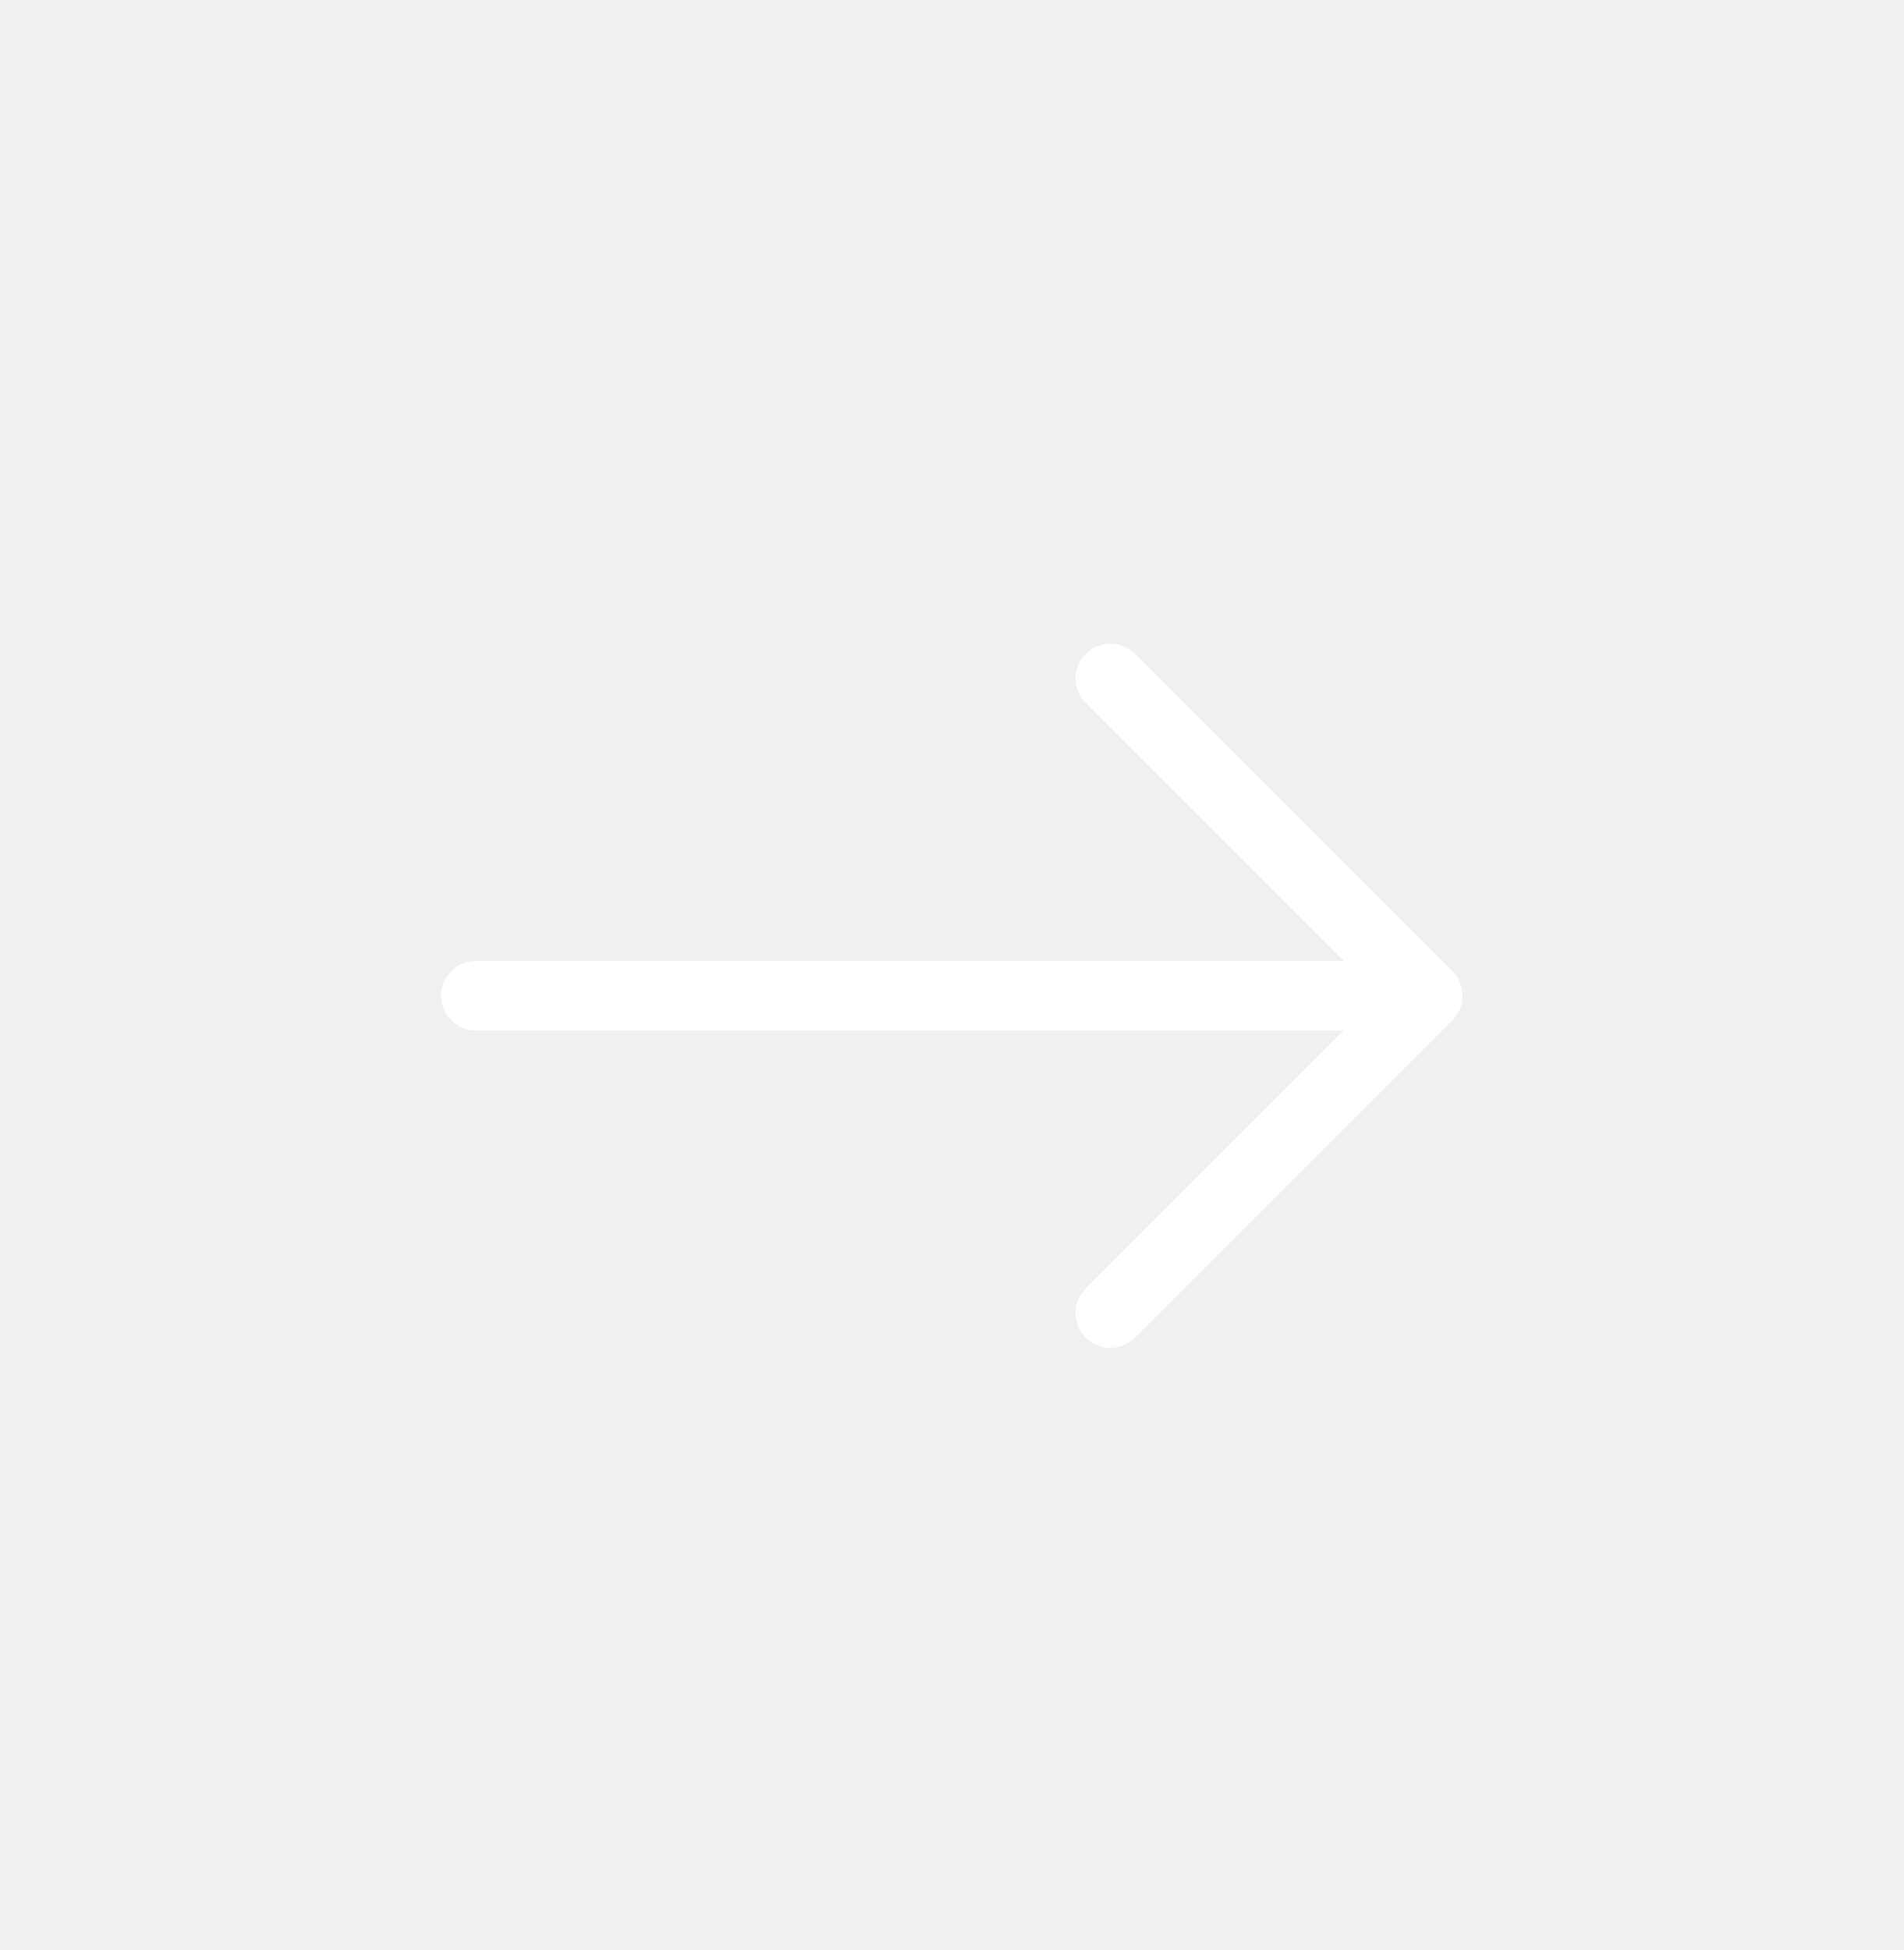
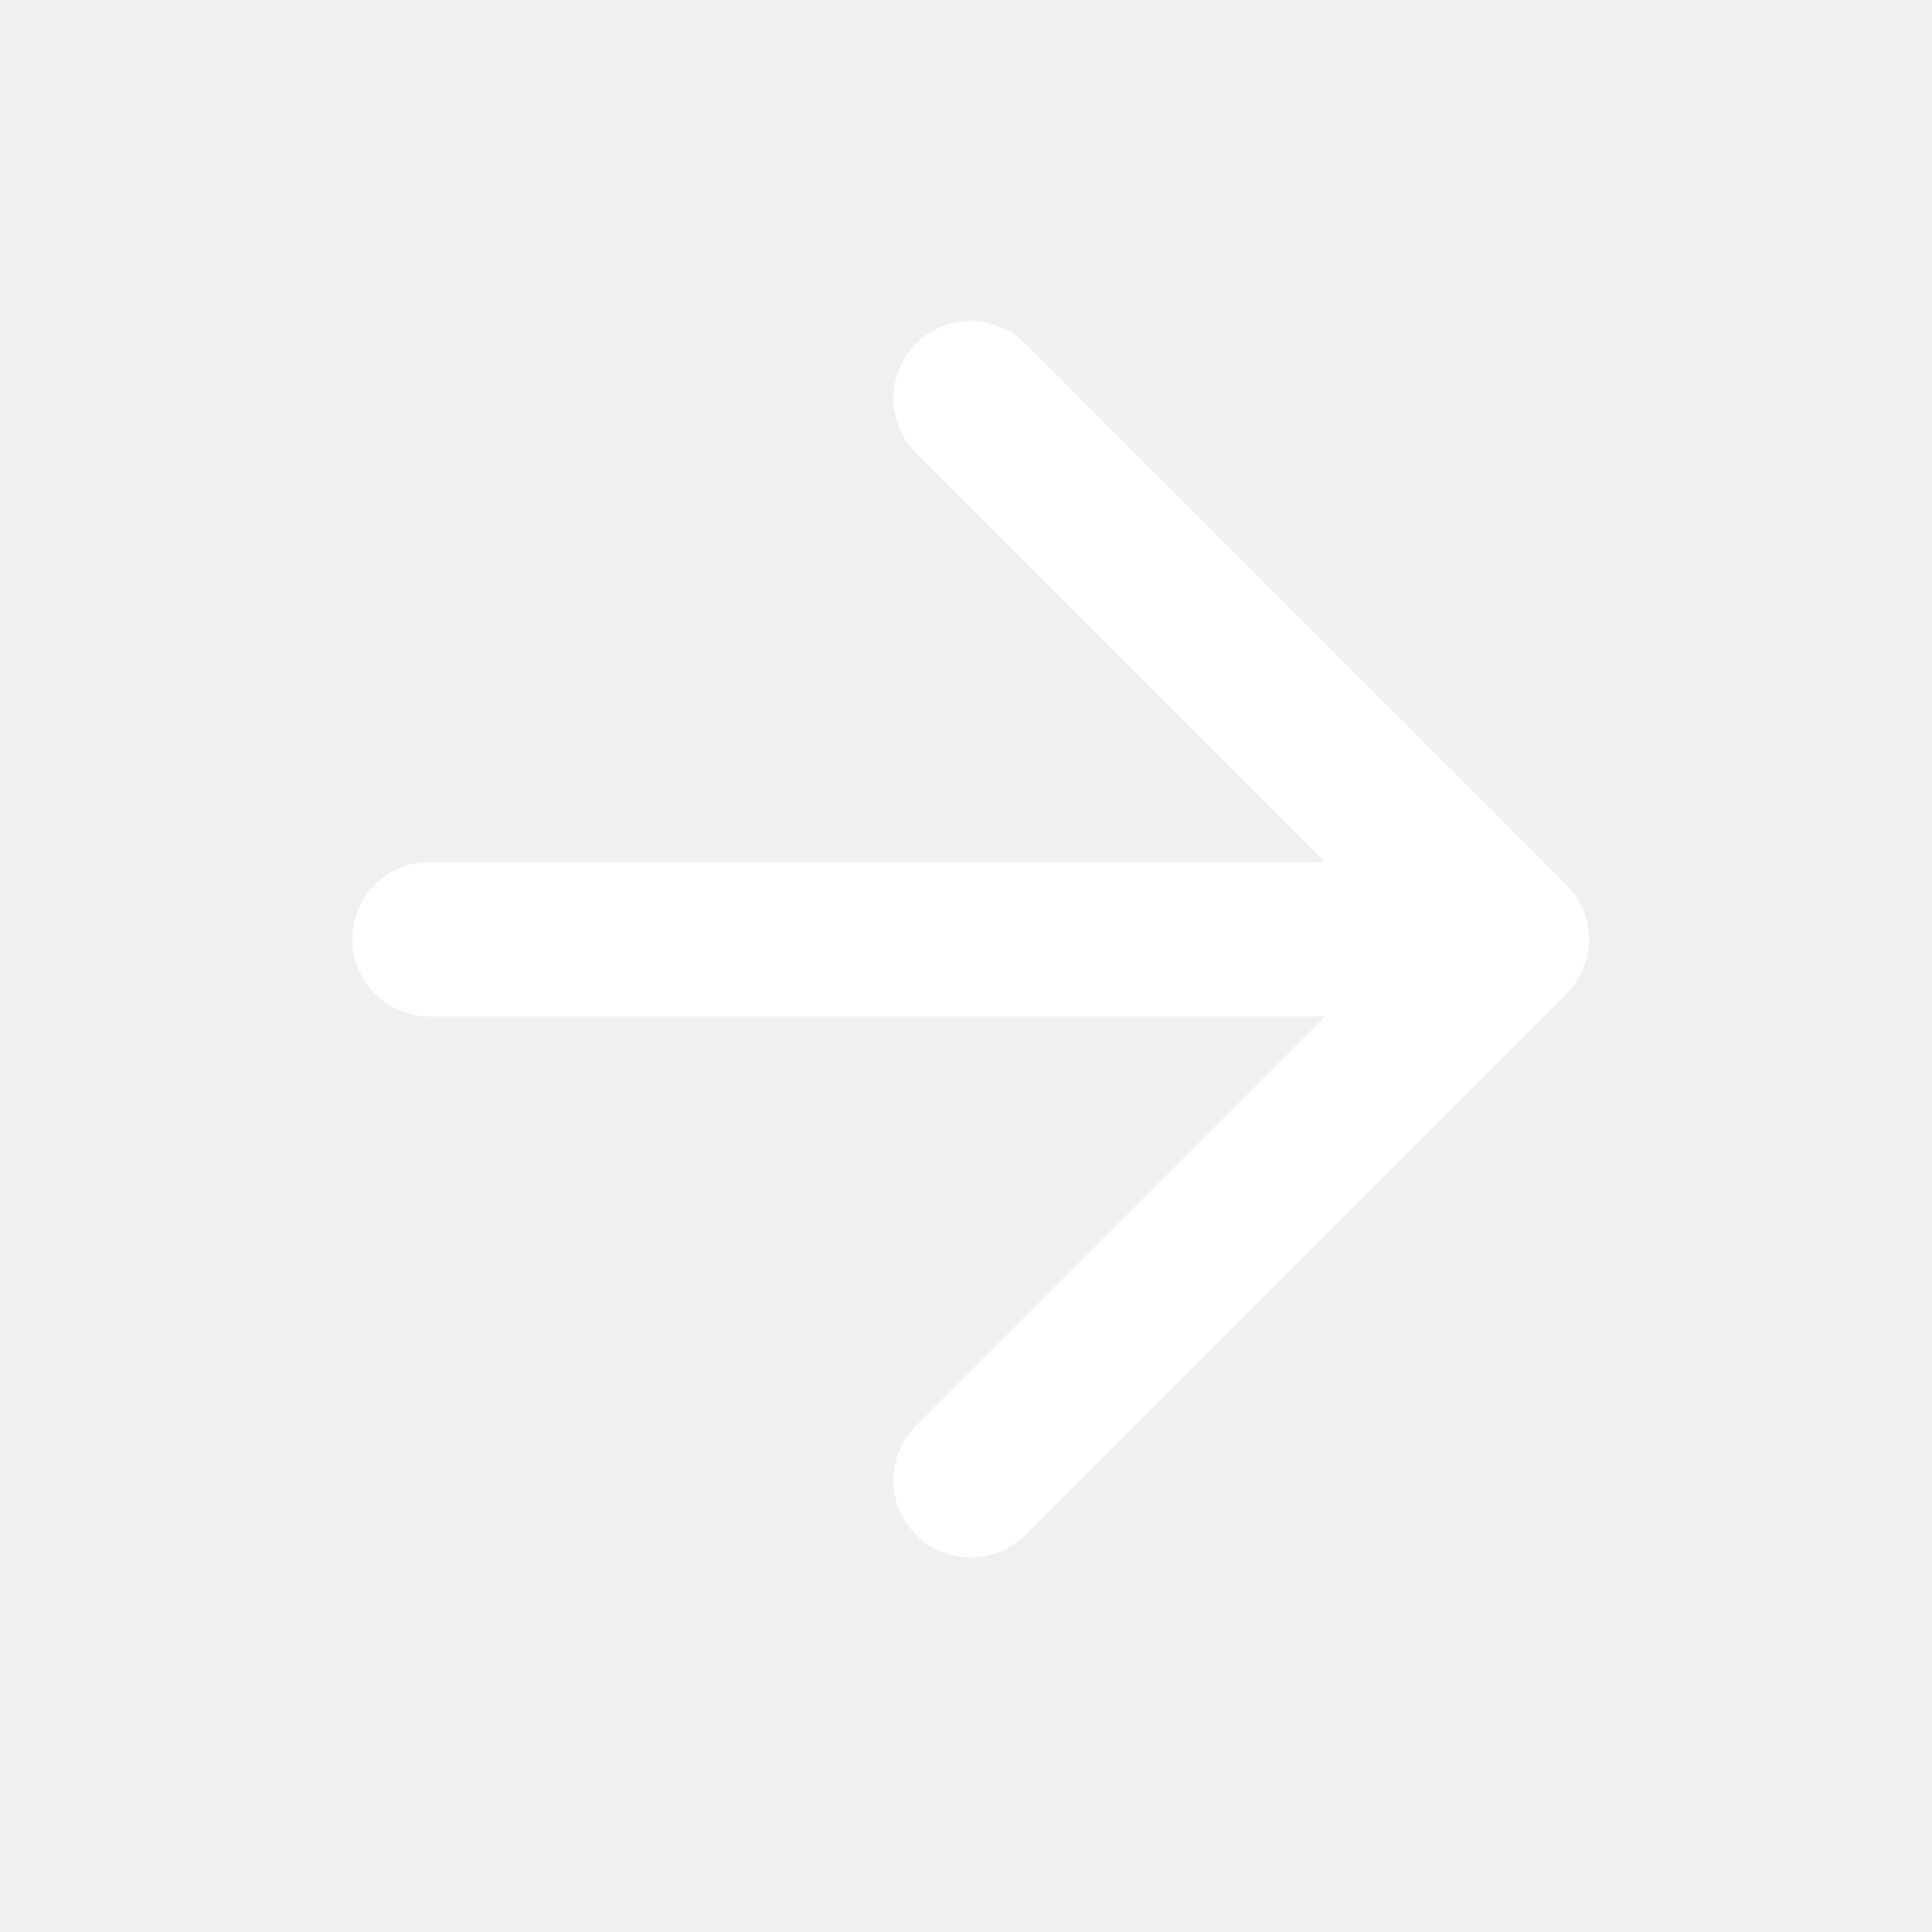
- <svg xmlns="http://www.w3.org/2000/svg" width="41" height="42" viewBox="0 0 41 42" fill="none">
-   <path d="M23.916 14.613L30.75 21.447M30.75 21.447L23.916 28.28M30.75 21.447L10.25 21.447" stroke="white" stroke-width="1.5" stroke-linecap="round" stroke-linejoin="round" />
+ <svg xmlns="http://www.w3.org/2000/svg" width="25" height="25" viewBox="0 0 25 25" fill="none">
+   <g id="arrow-right">
+     <path id="Icon" d="M5.56 12.154H19.56M19.56 12.154L12.56 5.154M19.56 12.154L12.56 19.154" stroke="white" stroke-width="2" stroke-linecap="round" stroke-linejoin="round" />
+   </g>
</svg>
